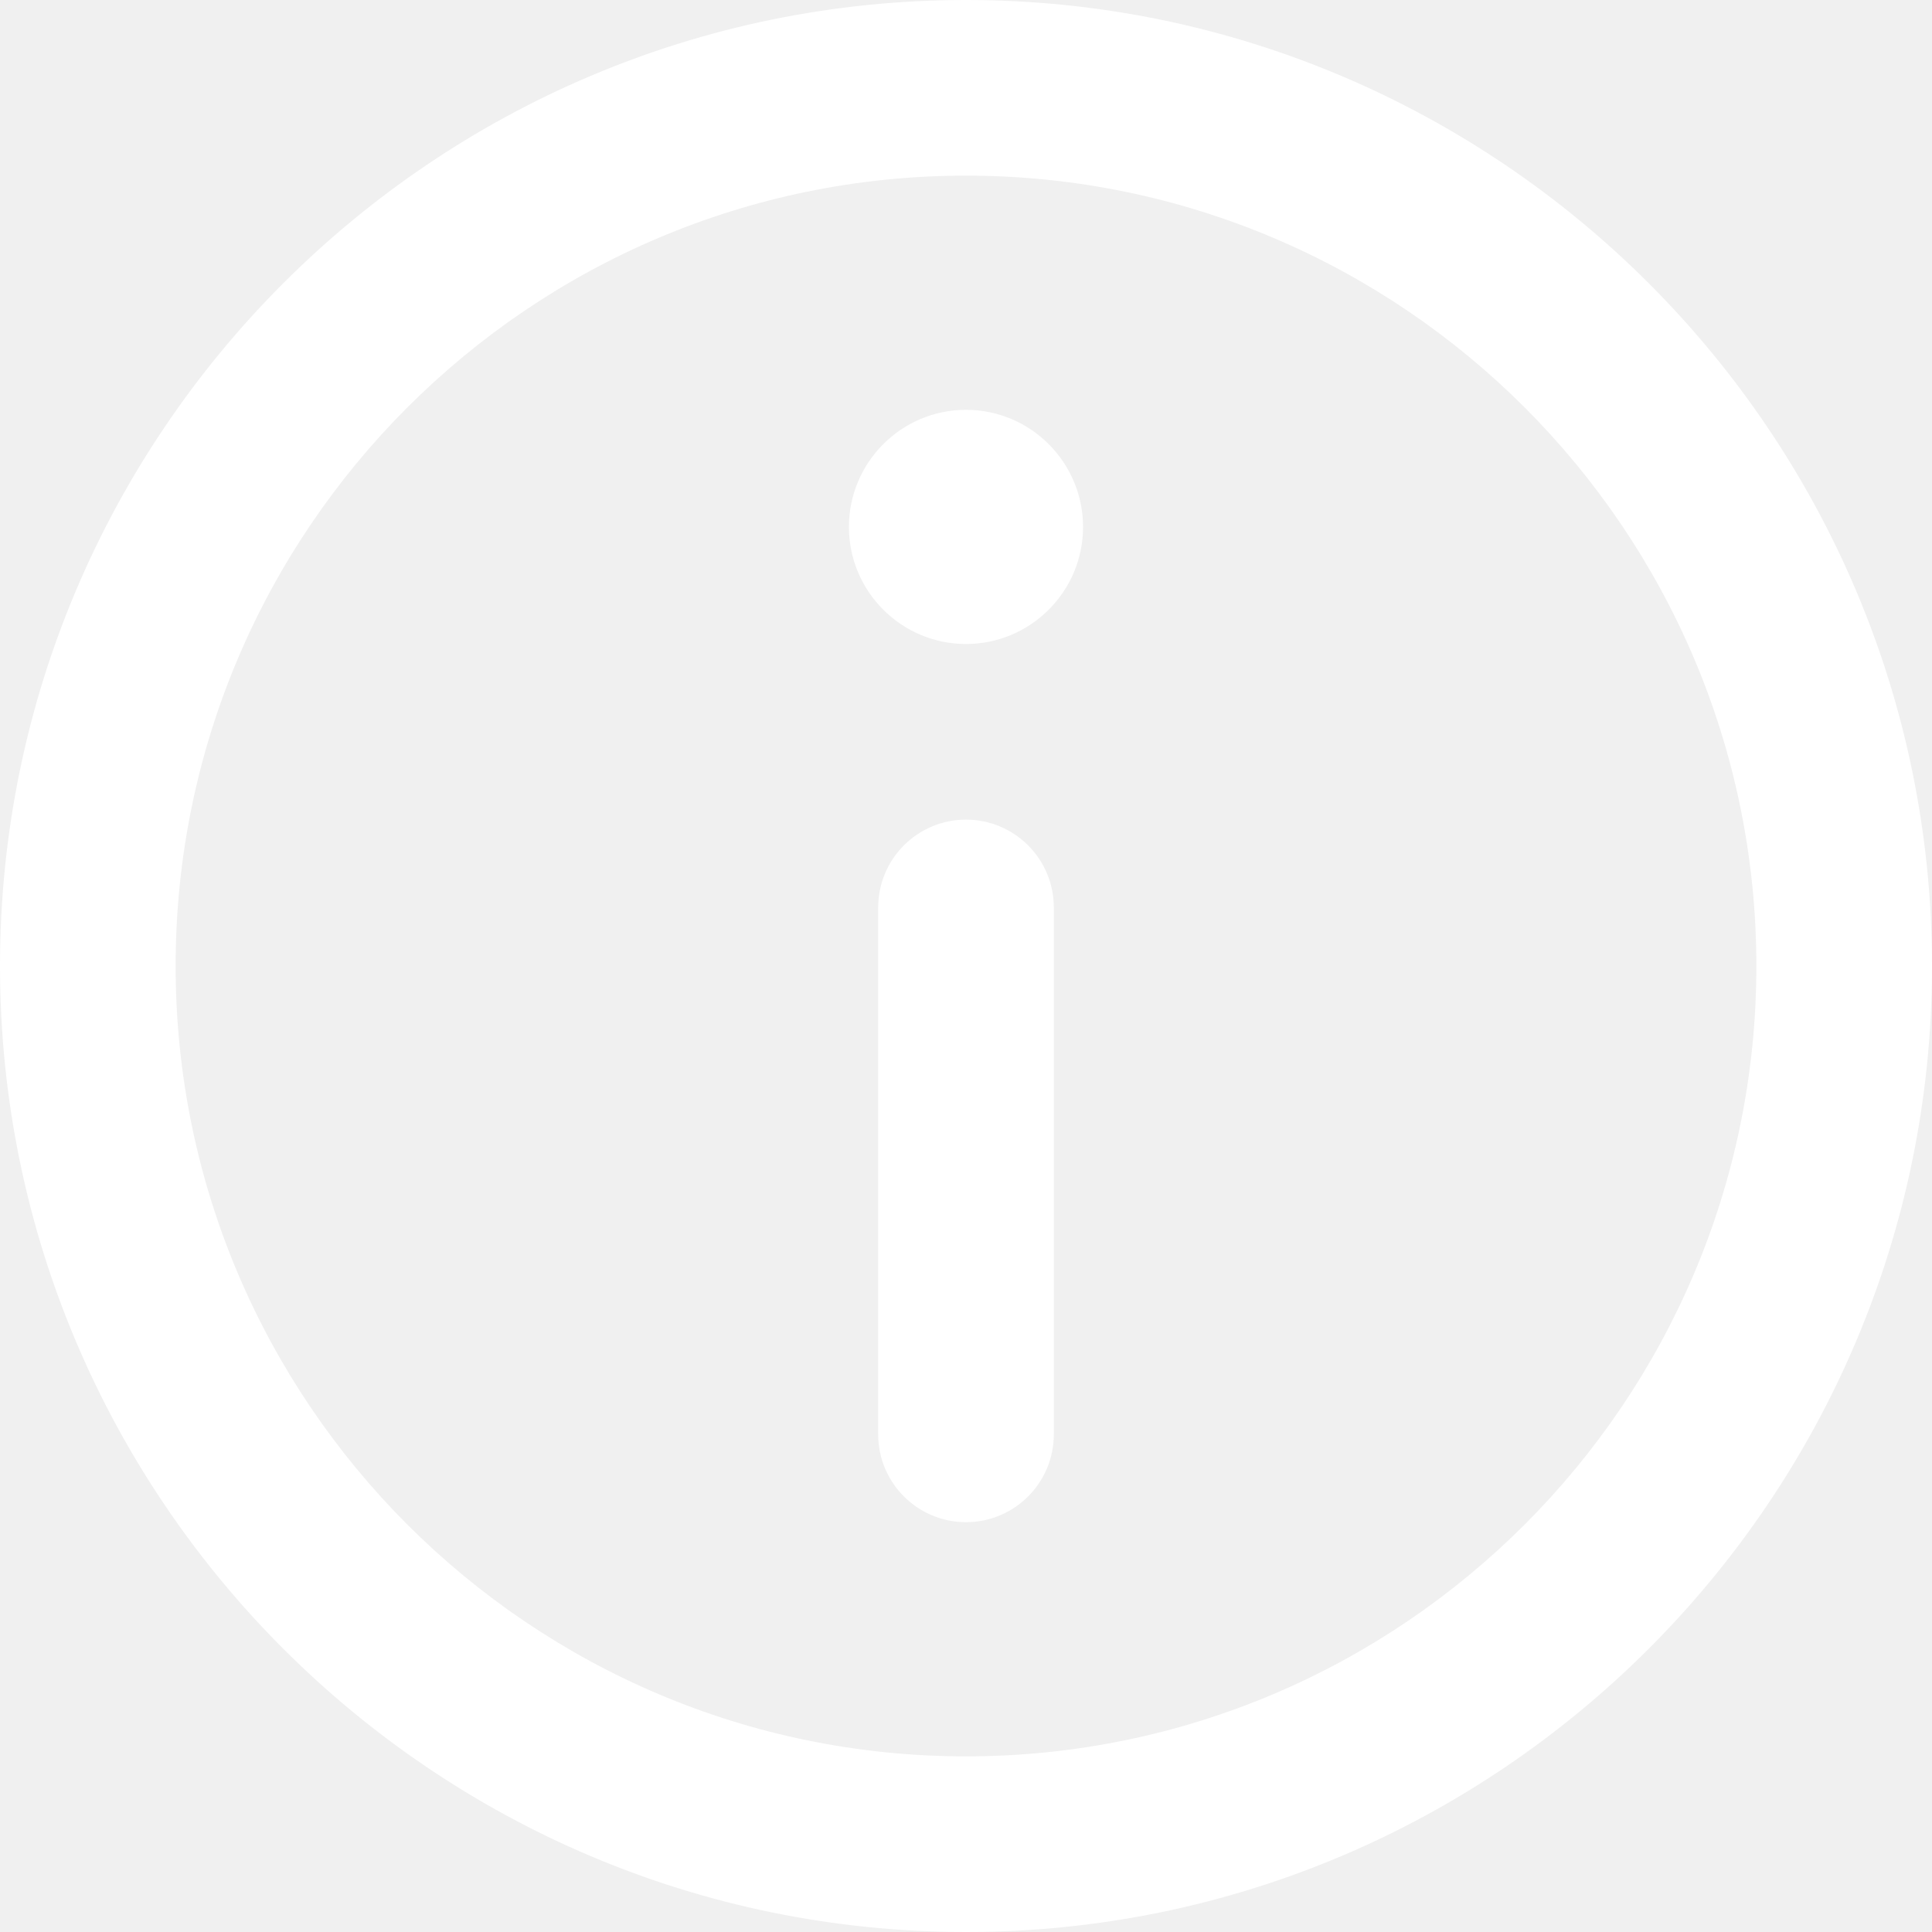
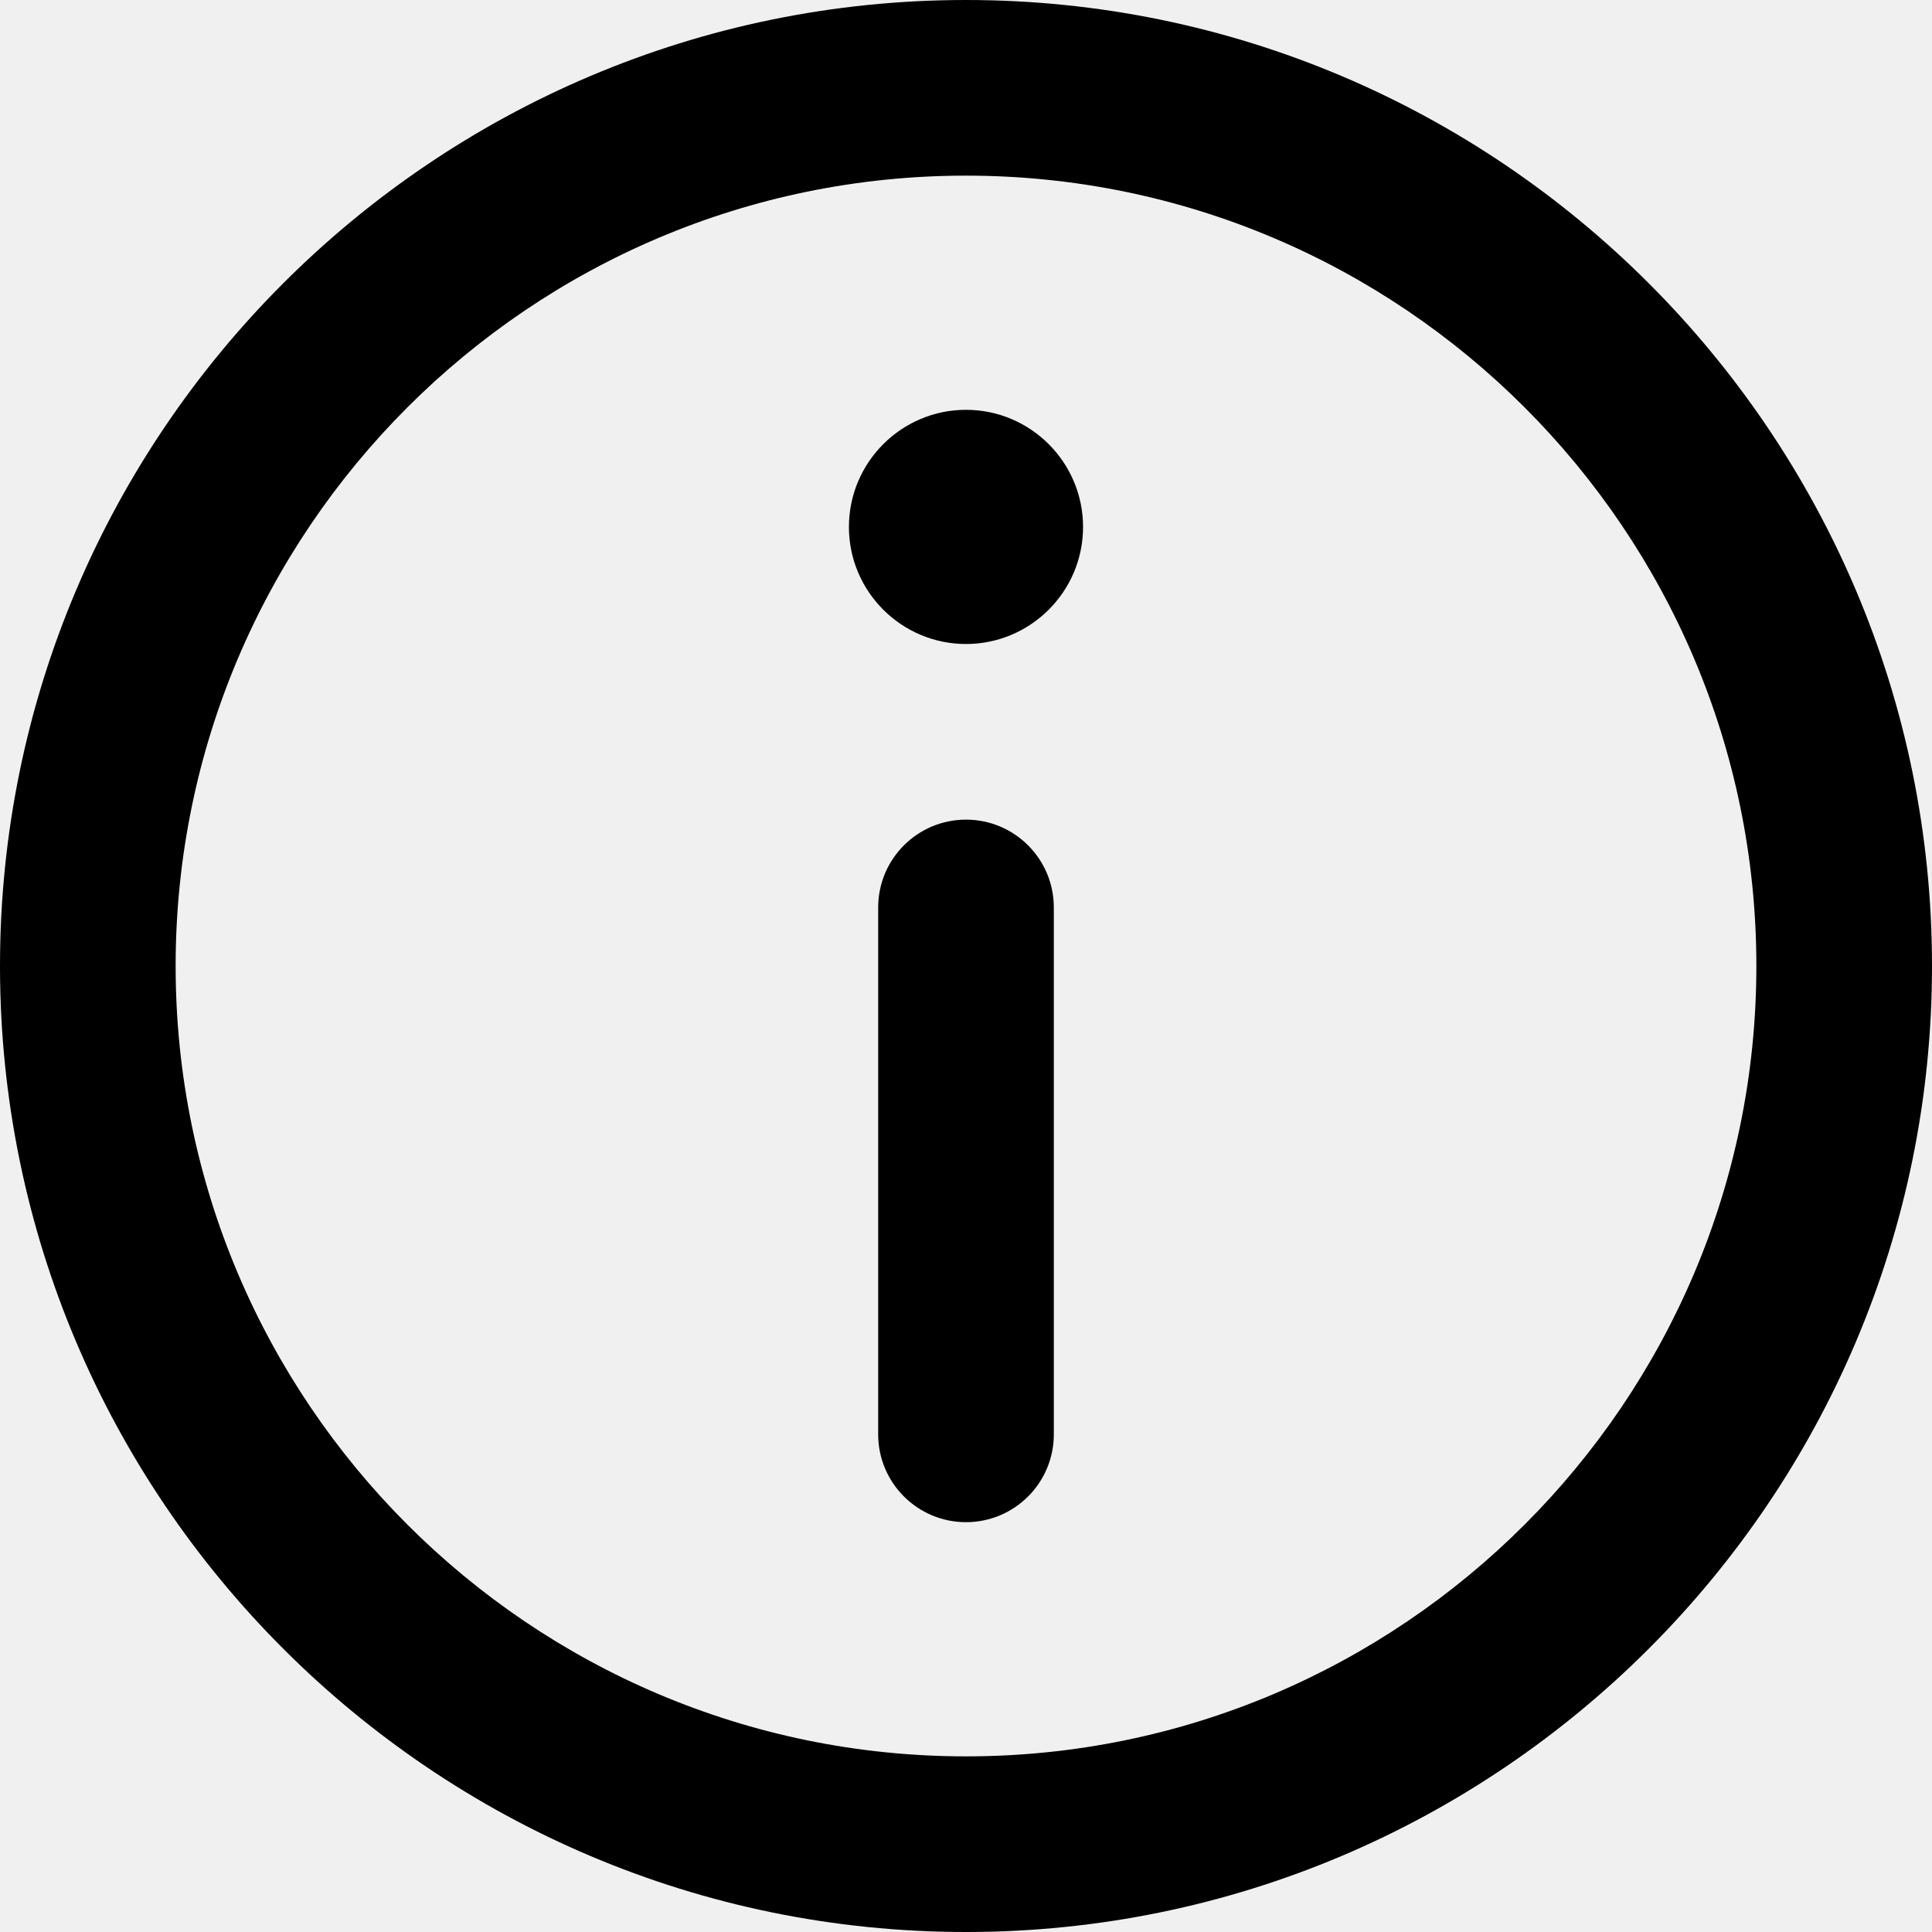
- <svg xmlns="http://www.w3.org/2000/svg" version="1.1" id="Capa_1" x="0px" y="0px" viewBox="0 0 330 330" fill="white" style="enable-background:new 0 0 330 330;" xml:space="preserve">
+ <svg xmlns="http://www.w3.org/2000/svg" version="1.1" id="Capa_1" x="0px" y="0px" height="14" width="14" viewBox="0 0 330 330" style="enable-background:new 0 0 330 330;" xml:space="preserve">
  <g>
    <path d="M165,0C74.019,0,0,74.02,0,165.001C0,255.982,74.019,330,165,330s165-74.018,165-164.999C330,74.02,255.981,0,165,0z    M165,300c-74.44,0-135-60.56-135-134.999C30,90.562,90.56,30,165,30s135,60.562,135,135.001C300,239.44,239.439,300,165,300z" />
    <path d="M164.998,70c-11.026,0-19.996,8.976-19.996,20.009c0,11.023,8.97,19.991,19.996,19.991   c11.026,0,19.996-8.968,19.996-19.991C184.994,78.976,176.024,70,164.998,70z" />
    <path d="M165,140c-8.284,0-15,6.716-15,15v90c0,8.284,6.716,15,15,15c8.284,0,15-6.716,15-15v-90C180,146.716,173.284,140,165,140z   " />
  </g>
  <g>
</g>
  <g>
</g>
  <g>
</g>
  <g>
</g>
  <g>
</g>
  <g>
</g>
  <g>
</g>
  <g>
</g>
  <g>
</g>
  <g>
</g>
  <g>
</g>
  <g>
</g>
  <g>
</g>
  <g>
</g>
  <g>
</g>
</svg>
